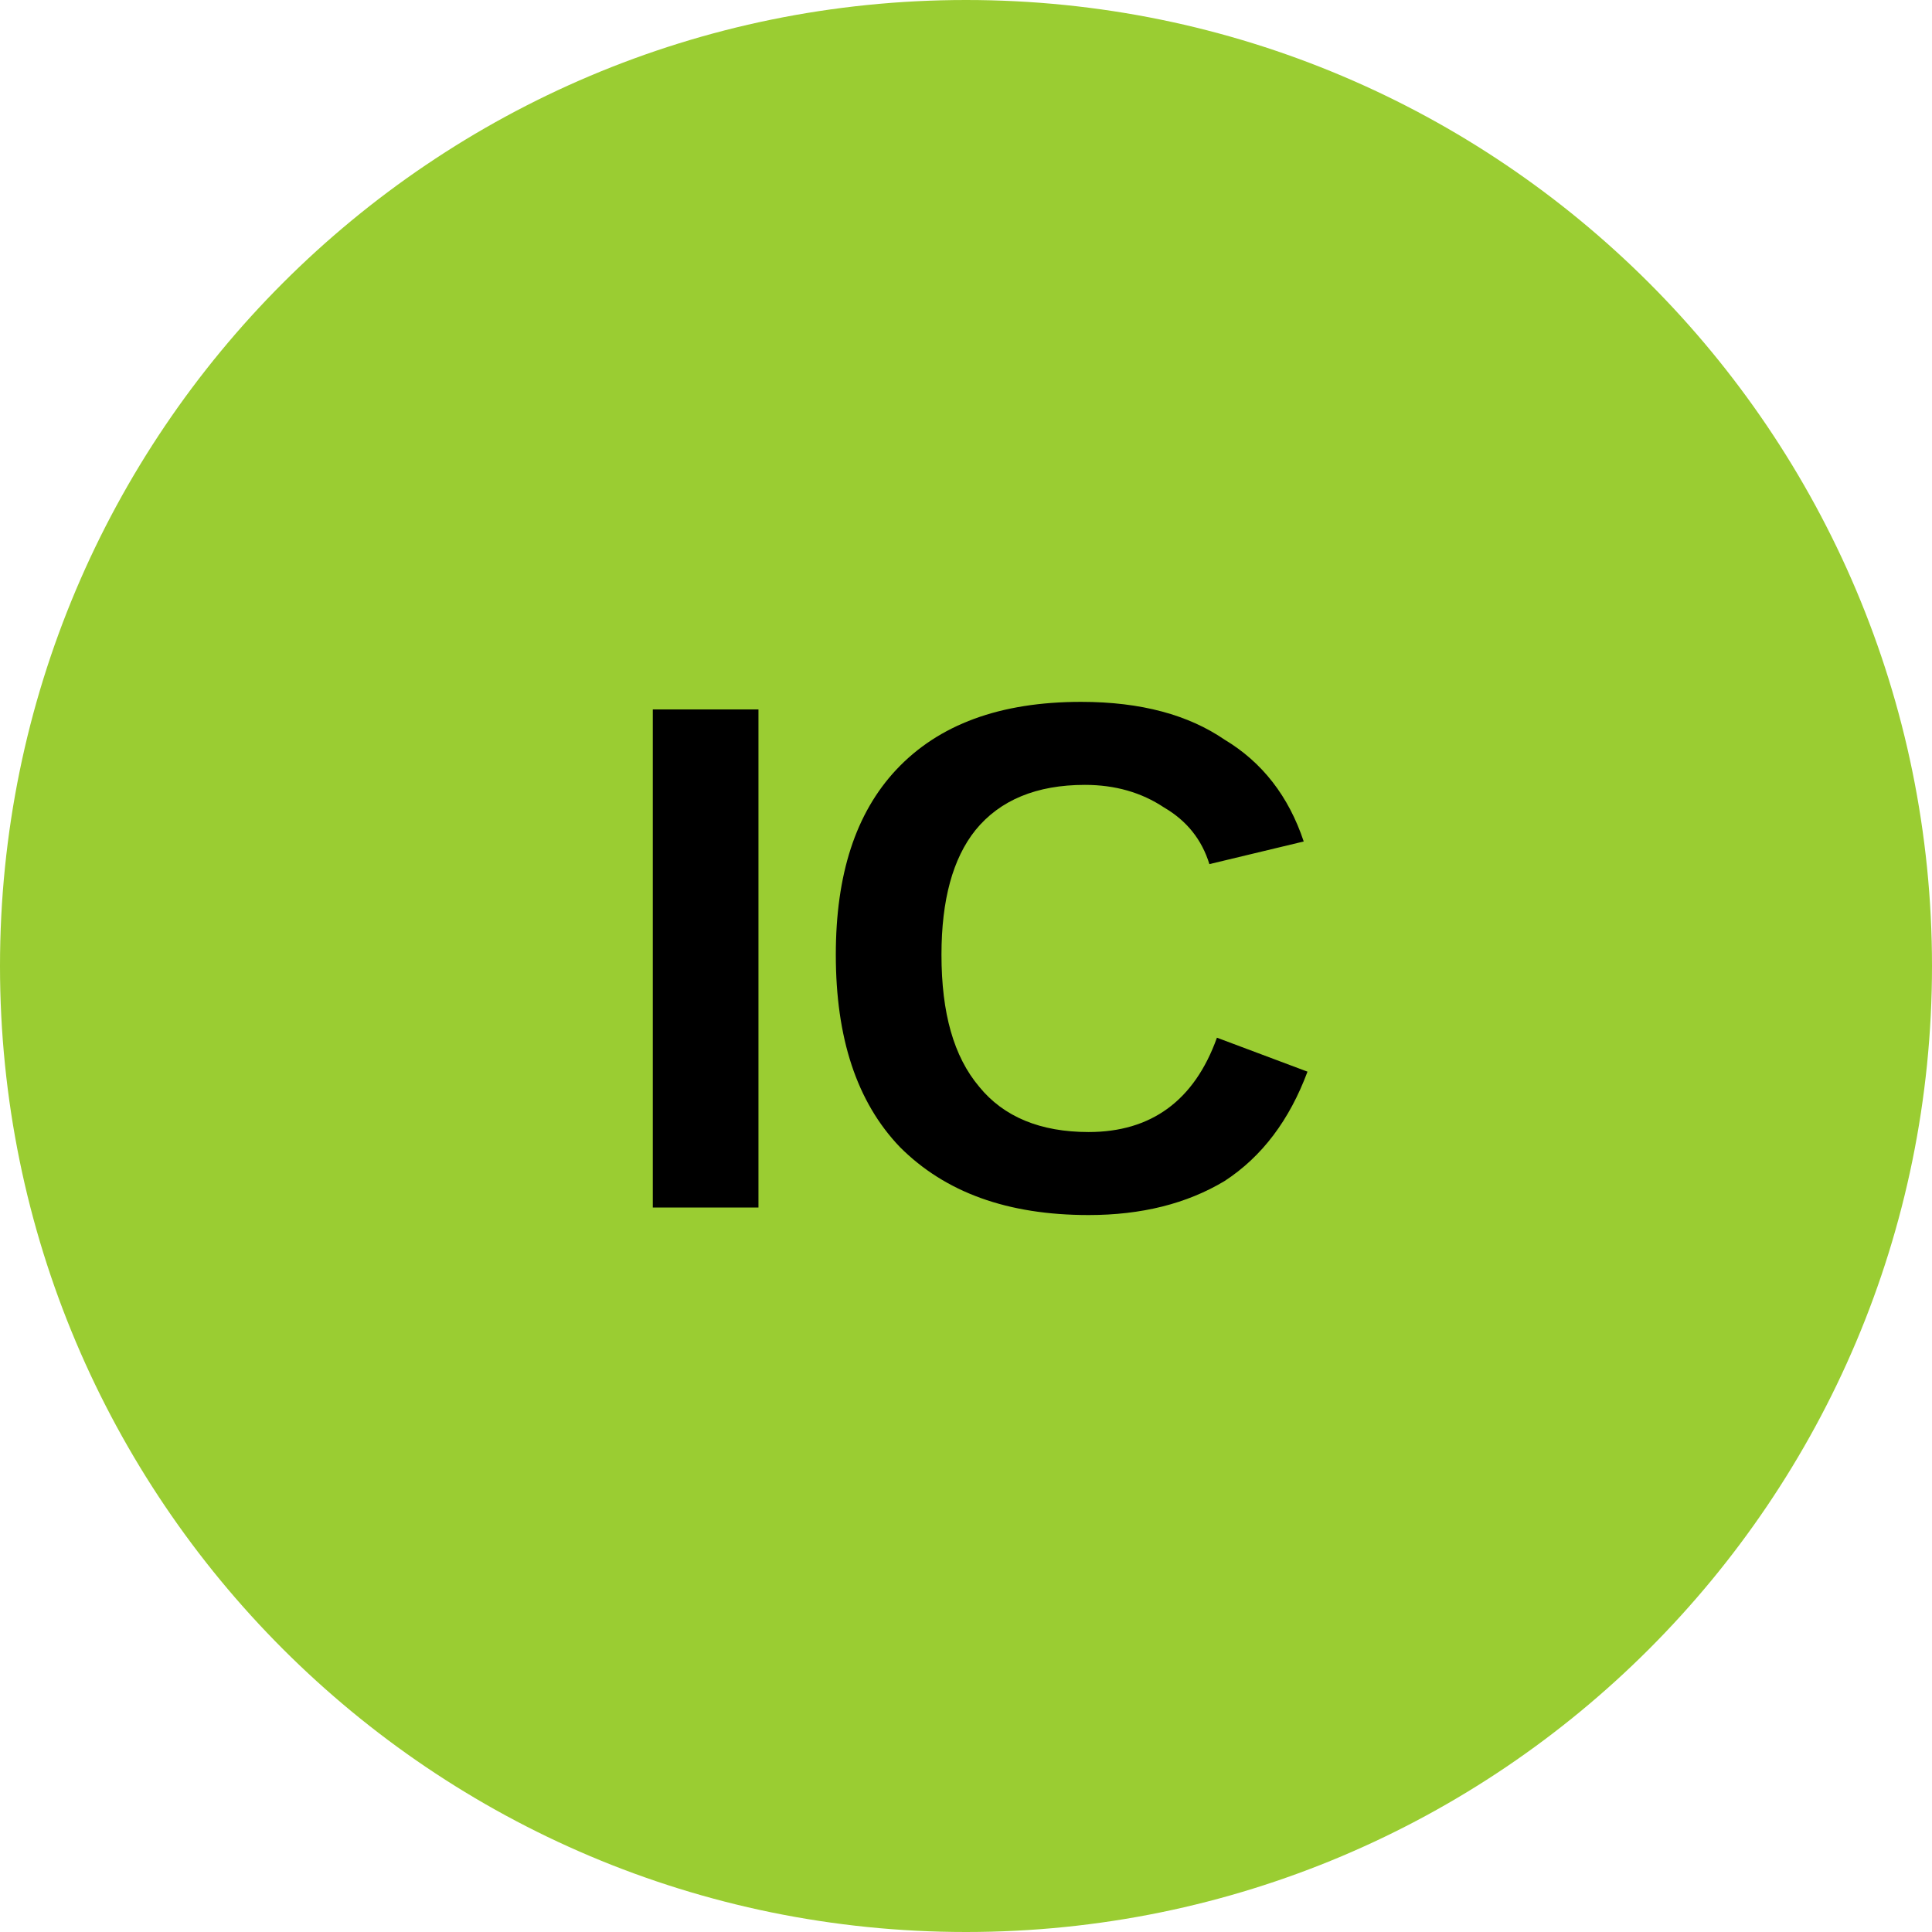
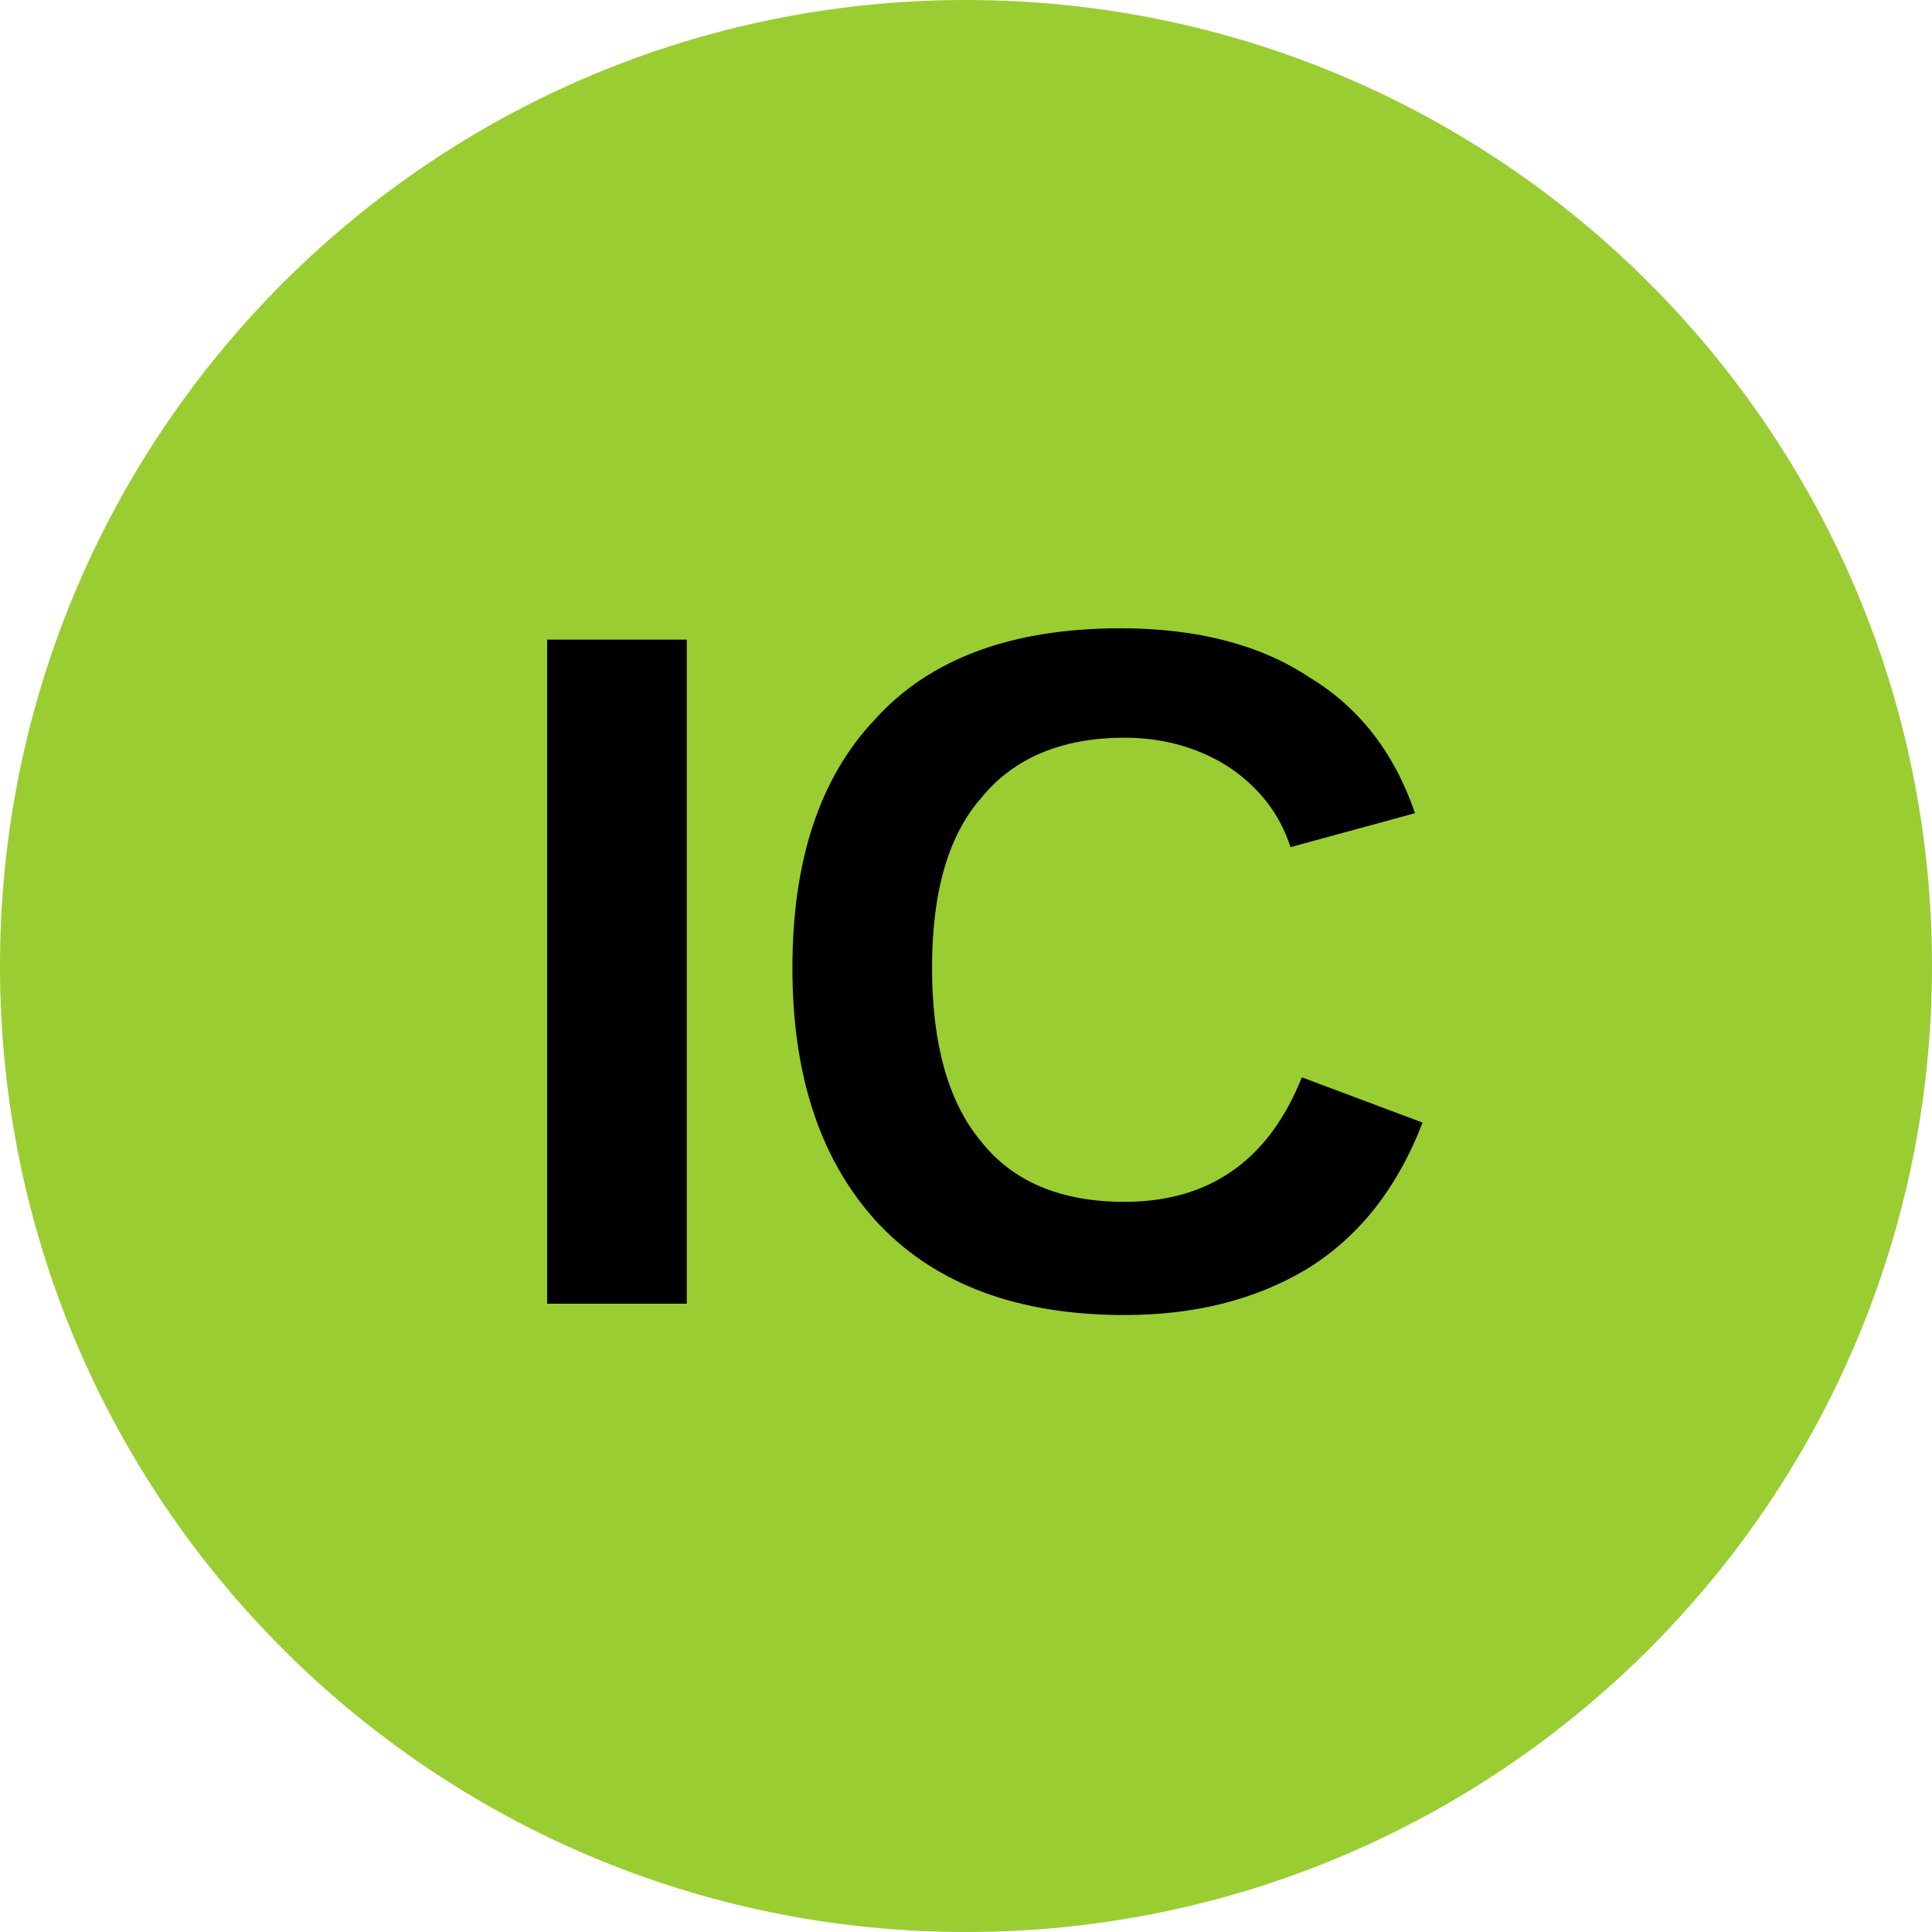
<svg xmlns="http://www.w3.org/2000/svg" viewBox="0 0 8 8">
  <circle cx="4" cy="4" r="4" fill="#9ACD32" />
-   <text x="4" y="5" text-anchor="middle" font-weight="700" font-size="3" font-family="Arial" fill="black">IC</text>
+   <text x="4" y="5.4" text-anchor="middle" font-weight="700" font-size="4" font-family="Arial">IC</text>
</svg>
